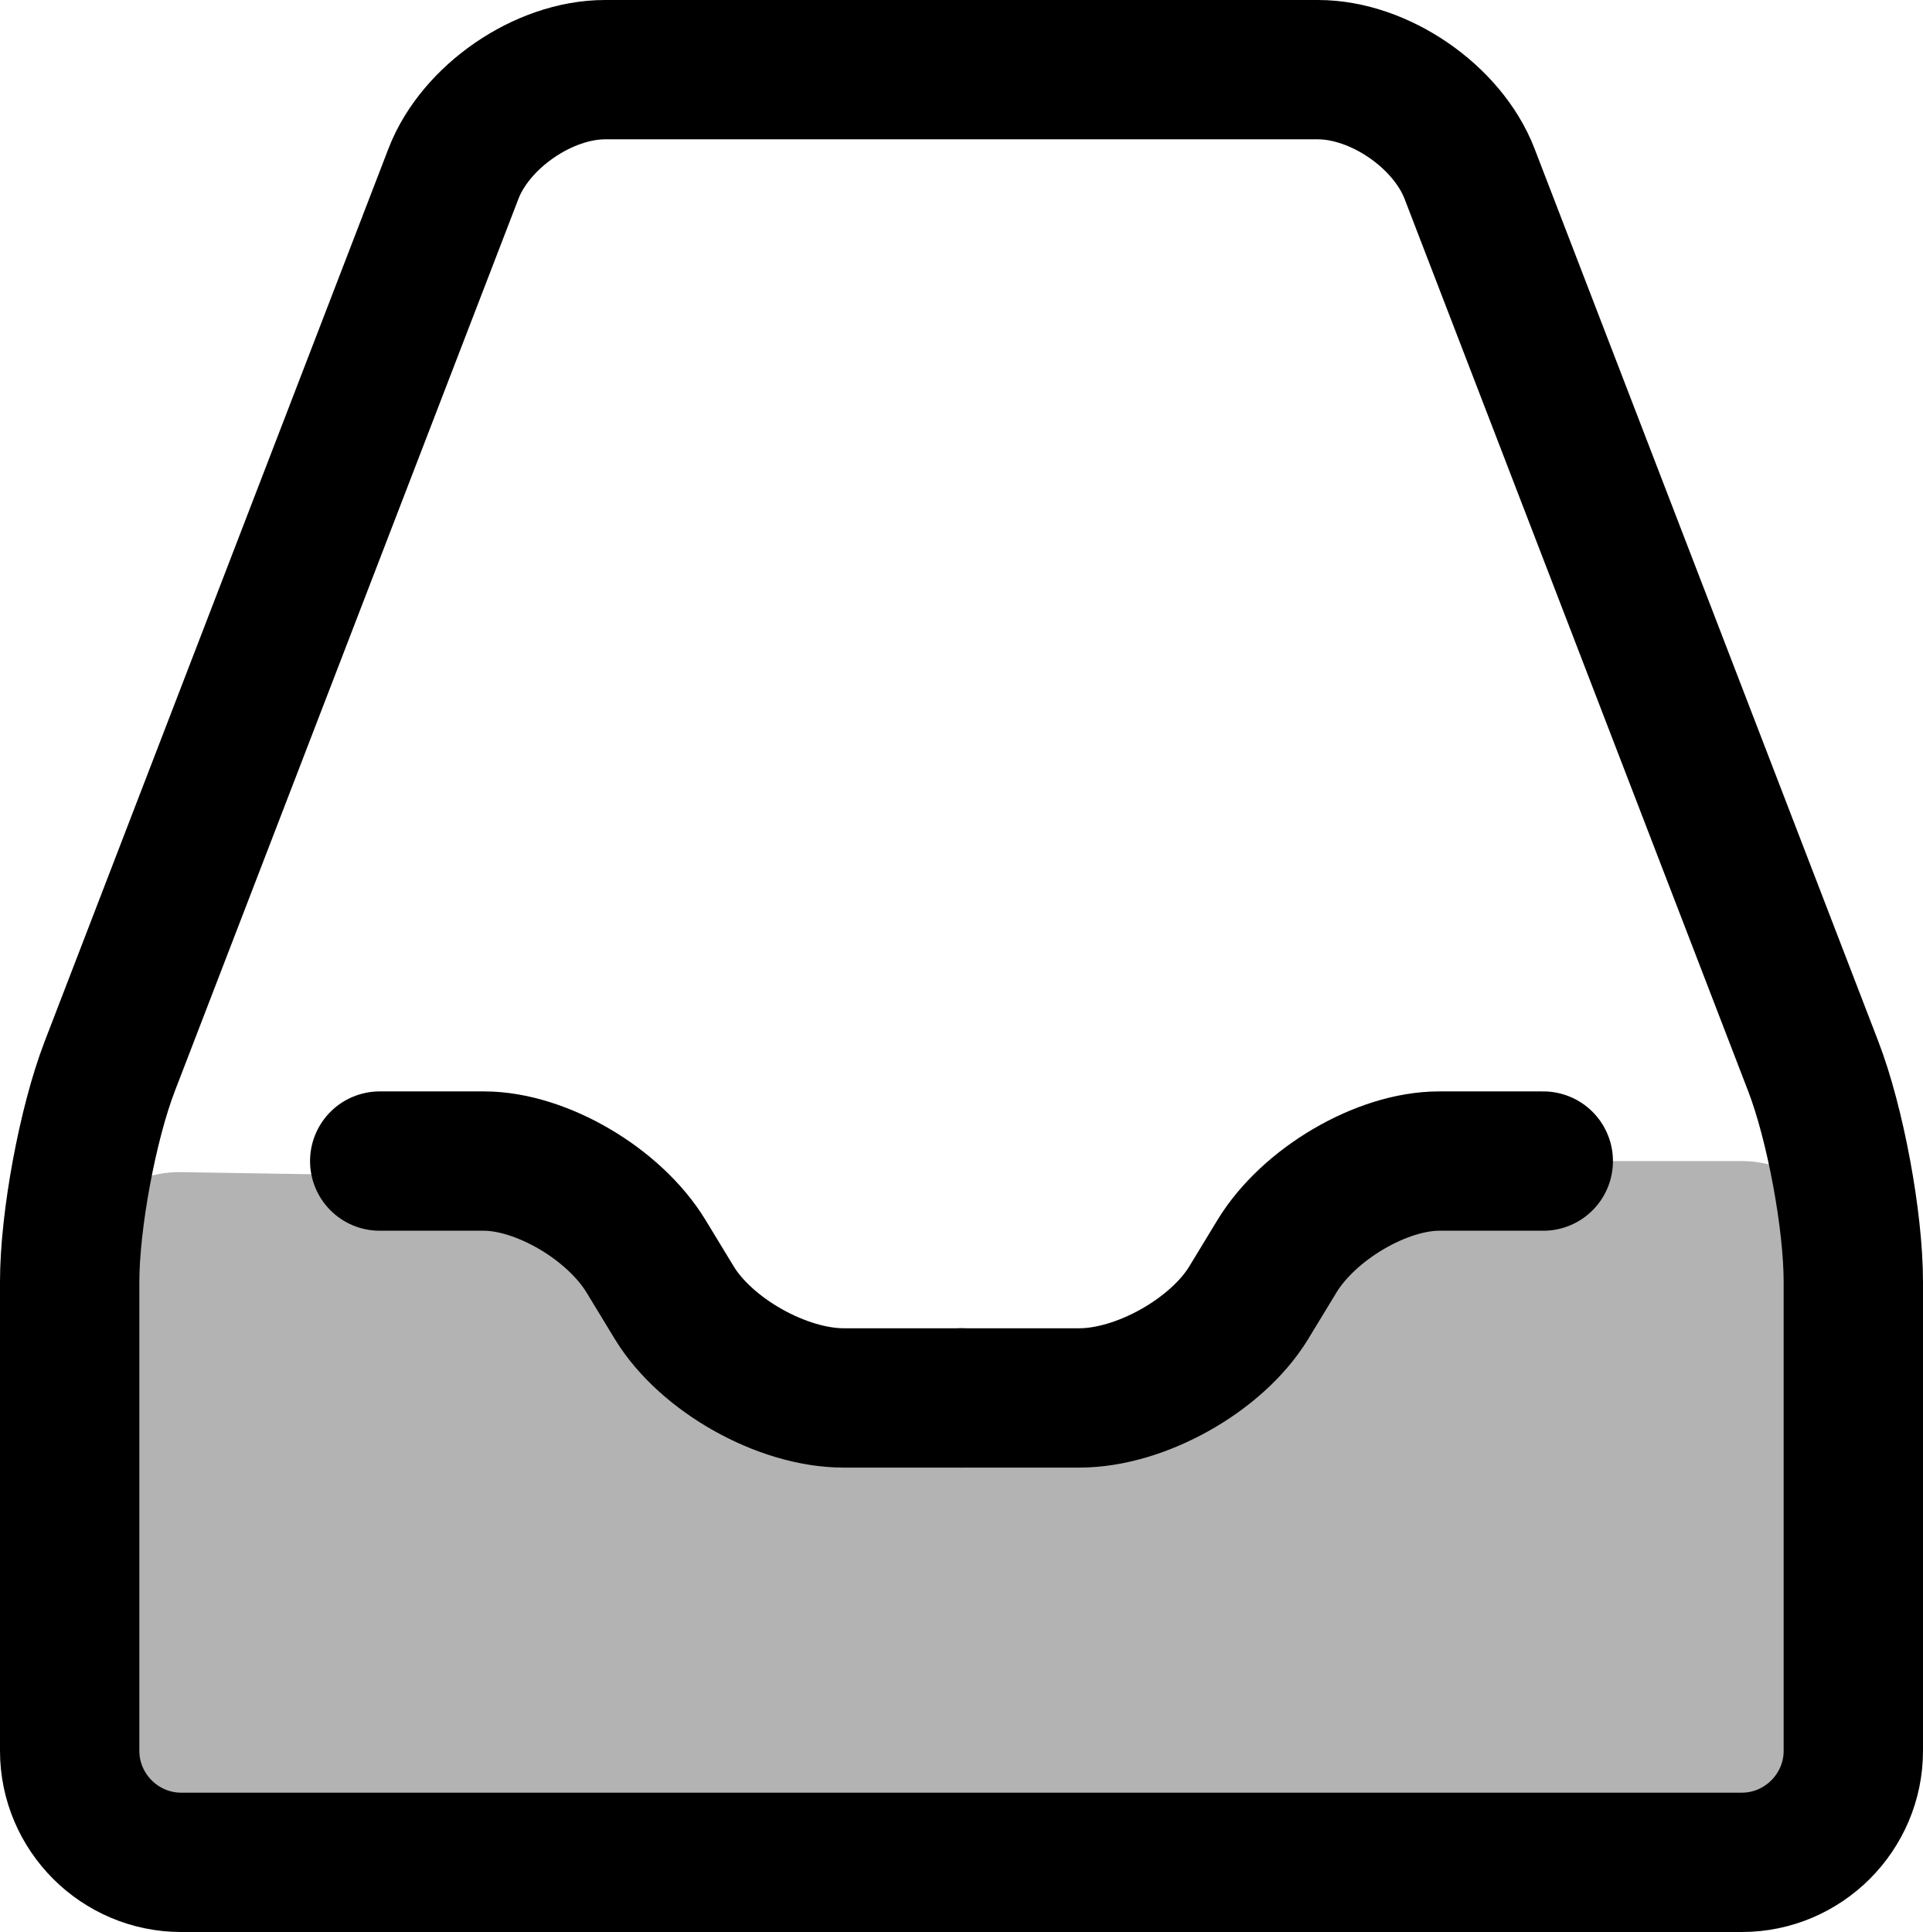
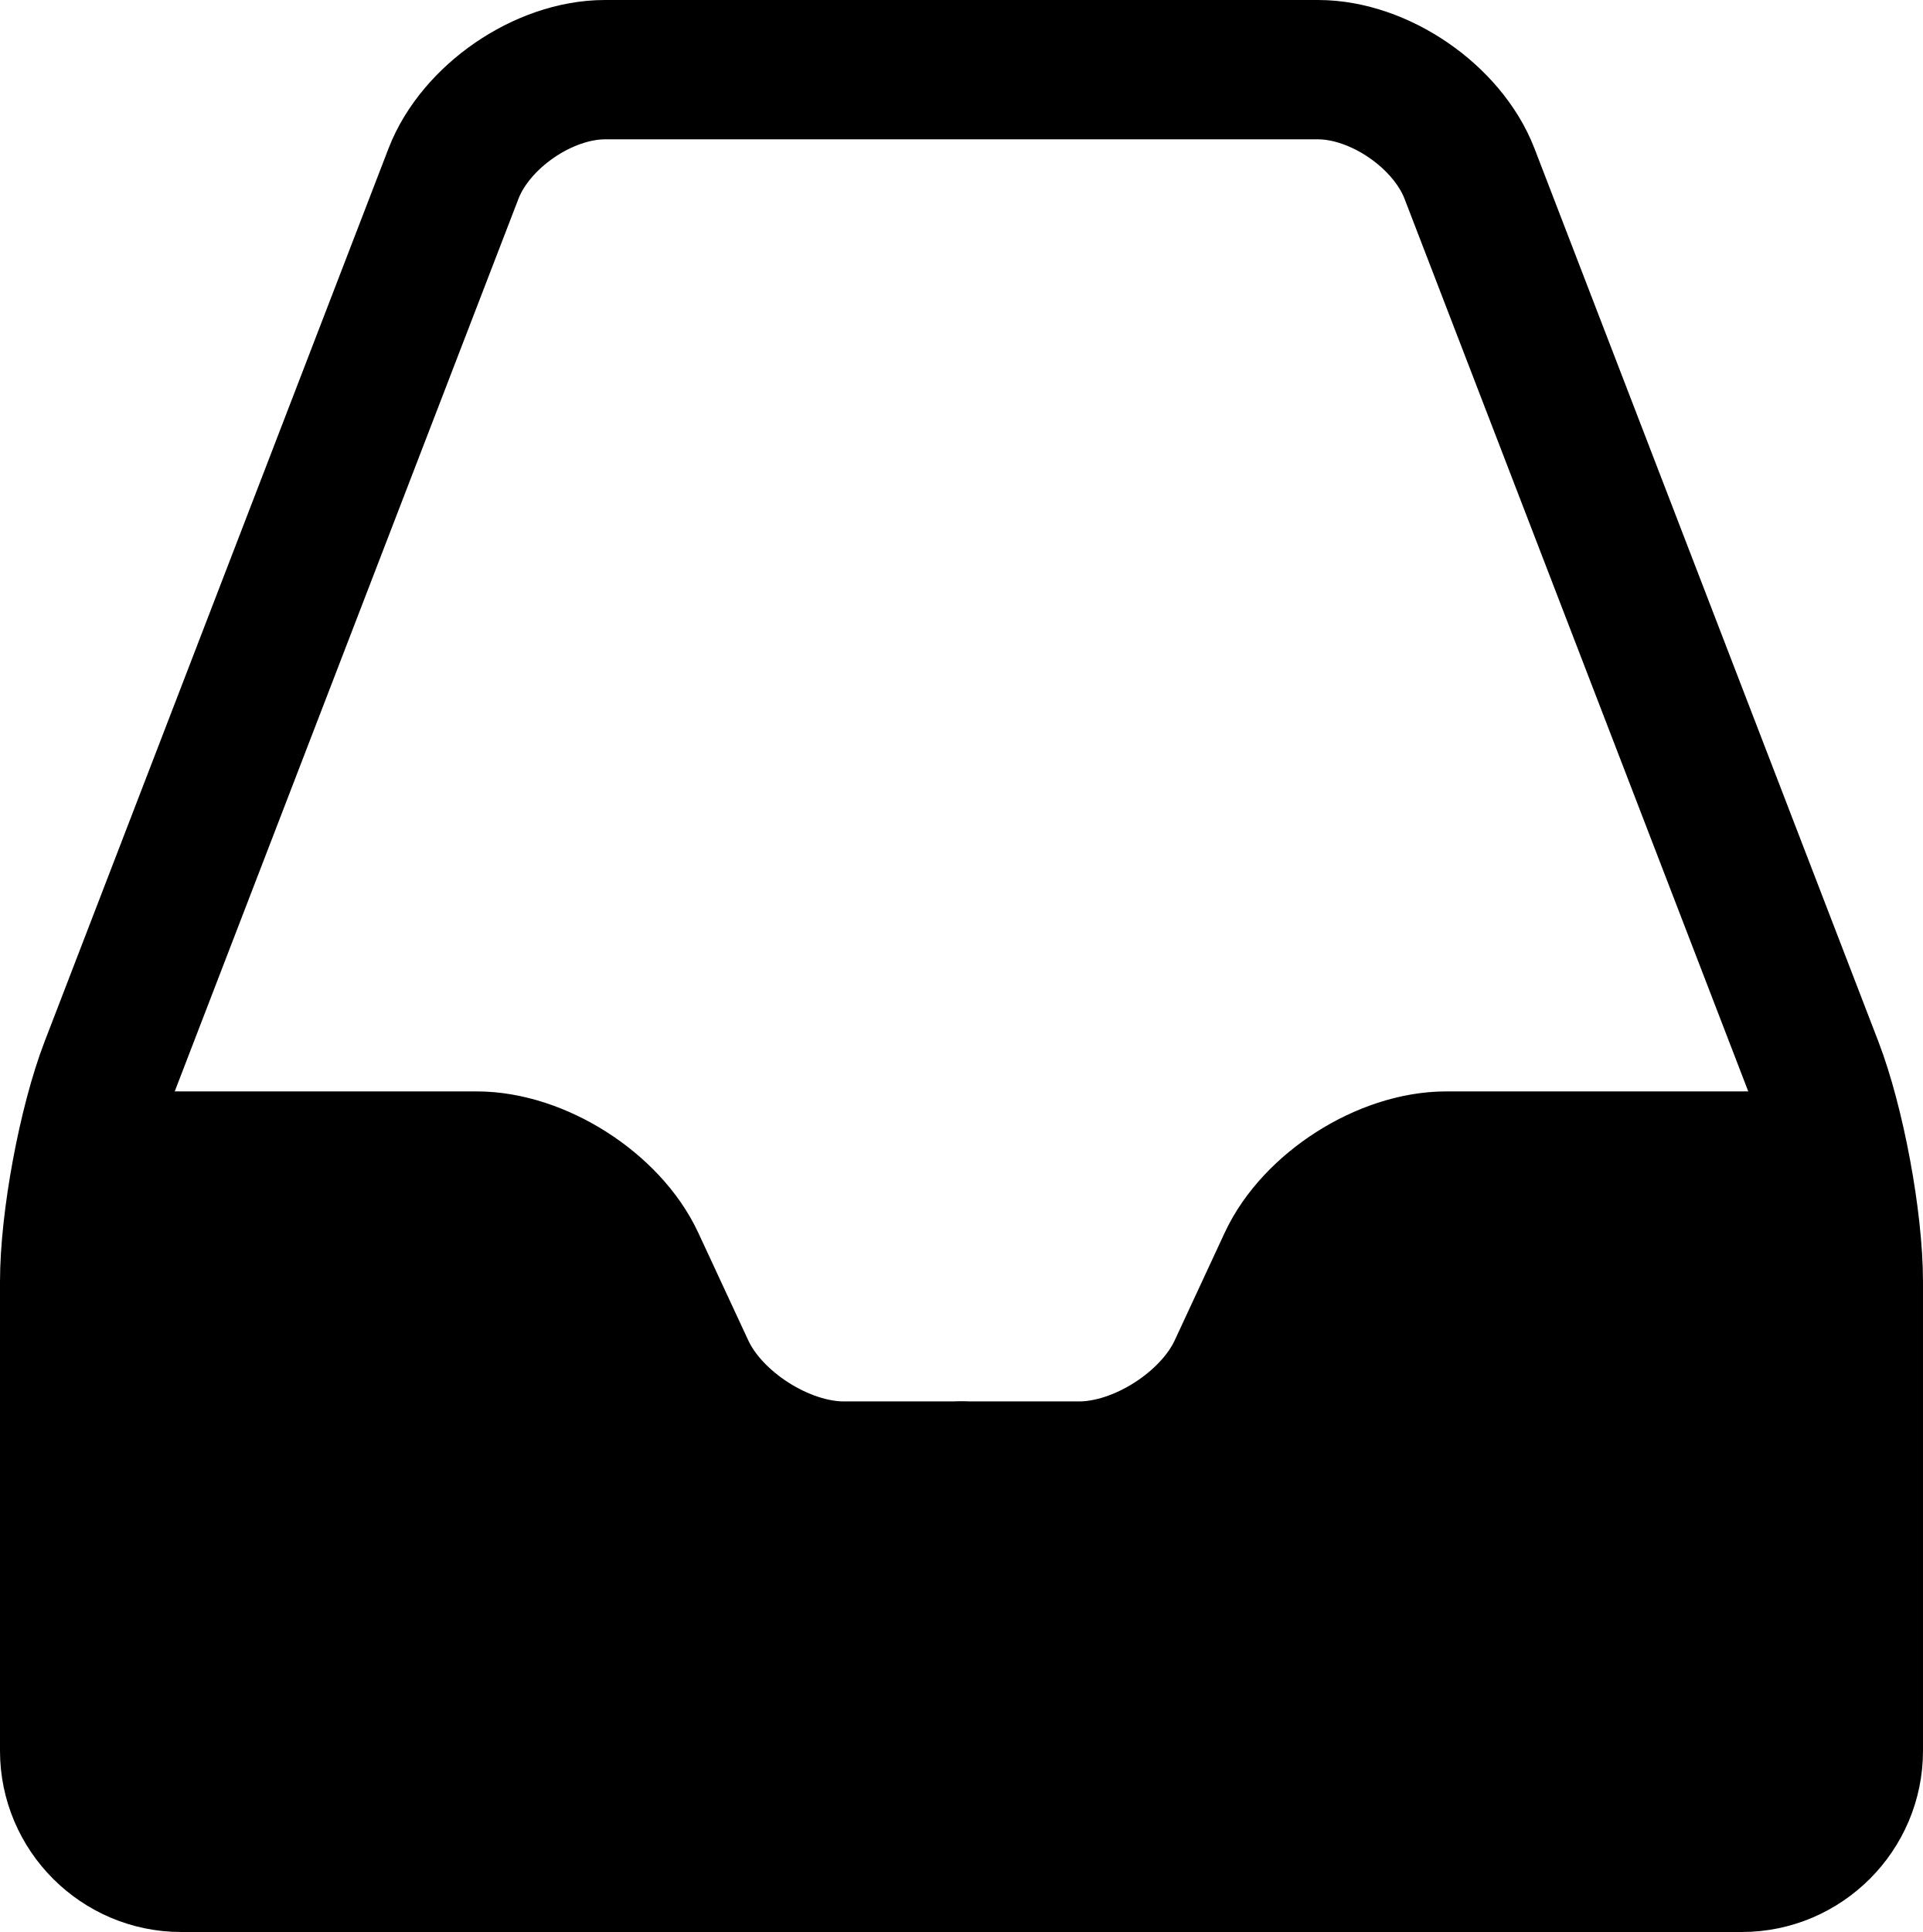
<svg xmlns="http://www.w3.org/2000/svg" version="1.1" id="Layer_1" x="0px" y="0px" width="69px" height="69.333px" viewBox="0 0 69 69.333" enable-background="new 0 0 69 69.333" xml:space="preserve">
  <g>
-     <path fill="currentColor" fill-opacity=".3" d="M6.499,42.064C4.3,42.029,2.5,43.8,2.5,46v16.833c0,2.2,1.8,4,4,4h56c2.2,0,4-1.8,4-4V45.667   c0-2.2-1.8-4-4-4H52.417c-2.2,0-5.273,1.273-6.828,2.828l-2.906,2.906c-1.556,1.556-4.628,2.828-6.828,2.828h-5.187   c-2.2,0-5.273-1.273-6.828-2.828l-2.312-2.312c-1.556-1.556-4.628-2.857-6.828-2.893L6.499,42.064z" />
-   </g>
-   <g>
-     <path fill="none" stroke="currentColor" stroke-width="5" stroke-linecap="round" stroke-linejoin="round" stroke-miterlimit="10" d="   M52.729,6.233C51.938,4.18,49.492,2.5,47.292,2.5H38.5c-2.2,0-5.8,0-8,0h-8.792c-2.2,0-4.647,1.68-5.437,3.733L3.937,38.267   C3.147,40.32,2.5,43.8,2.5,46v16.833c0,2.2,1.8,4,4,4h24c2.2,0,5.8,0,8,0h24c2.2,0,4-1.8,4-4V46c0-2.2-0.647-5.68-1.437-7.733   L52.729,6.233z" />
-   </g>
-   <g>
-     <path fill="none" stroke="currentColor" stroke-width="5" stroke-linecap="round" stroke-linejoin="round" stroke-miterlimit="10" d="   M13.625,41.667c0,0,1.683,0,3.74,0s4.675,1.538,5.817,3.418l1.011,1.664c1.143,1.88,3.878,3.418,6.078,3.418H34.5" />
-   </g>
-   <g>
-     <path fill="none" stroke="currentColor" stroke-width="5" stroke-linecap="round" stroke-linejoin="round" stroke-miterlimit="10" d="   M55.375,41.667c0,0-1.683,0-3.74,0s-4.675,1.538-5.817,3.418l-1.011,1.664c-1.143,1.88-3.878,3.418-6.078,3.418H34.5" />
+     <g>
+       <path fill="currentColor" d="M6.499,42.064C4.3,42.029,2.5,43.8,2.5,46v16.833c0,2.2,1.8,4,4,4h56c2.2,0,4-1.8,4-4V45.667    c0-2.2-1.8-4-4-4H52.417c-2.2,0-5.045,1.466-6.321,3.257l-3.552,4.985c-1.277,1.792-4.121,3.257-6.321,3.257h-5.187    c-2.2,0-5.093-1.43-6.429-3.178l-3.478-4.55c-1.336-1.748-4.229-3.207-6.429-3.242L6.499,42.064z" />
+     </g>
+     <g>
+       <path fill="none" stroke="currentColor" stroke-width="5" stroke-linecap="round" stroke-linejoin="round" stroke-miterlimit="10" d="    M52.729,6.233C51.938,4.18,49.492,2.5,47.292,2.5H38.5c-2.2,0-5.8,0-8,0h-8.792c-2.2,0-4.647,1.68-5.437,3.733L3.937,38.267    C3.147,40.32,2.5,43.8,2.5,46v16.833c0,2.2,1.8,4,4,4h24c2.2,0,5.8,0,8,0h24c2.2,0,4-1.8,4-4V46c0-2.2-0.647-5.68-1.437-7.733    L52.729,6.233z" />
+     </g>
+     <g>
+       <path fill="none" stroke="currentColor" stroke-width="5" stroke-linecap="round" stroke-linejoin="round" stroke-miterlimit="10" d="    M34.5,52.792h-4.229c-2.2,0-4.758-1.633-5.685-3.628l-1.797-3.869c-0.927-1.995-3.485-3.628-5.685-3.628l-13.674,0" />
+     </g>
+     <g>
+       <path fill="none" stroke="currentColor" stroke-width="5" stroke-linecap="round" stroke-linejoin="round" stroke-miterlimit="10" d="    M65.096,41.667l-13.201,0c-2.2,0-4.758,1.633-5.685,3.628l-1.797,3.869c-0.927,1.995-3.485,3.628-5.685,3.628H34.5" />
+     </g>
  </g>
</svg>
